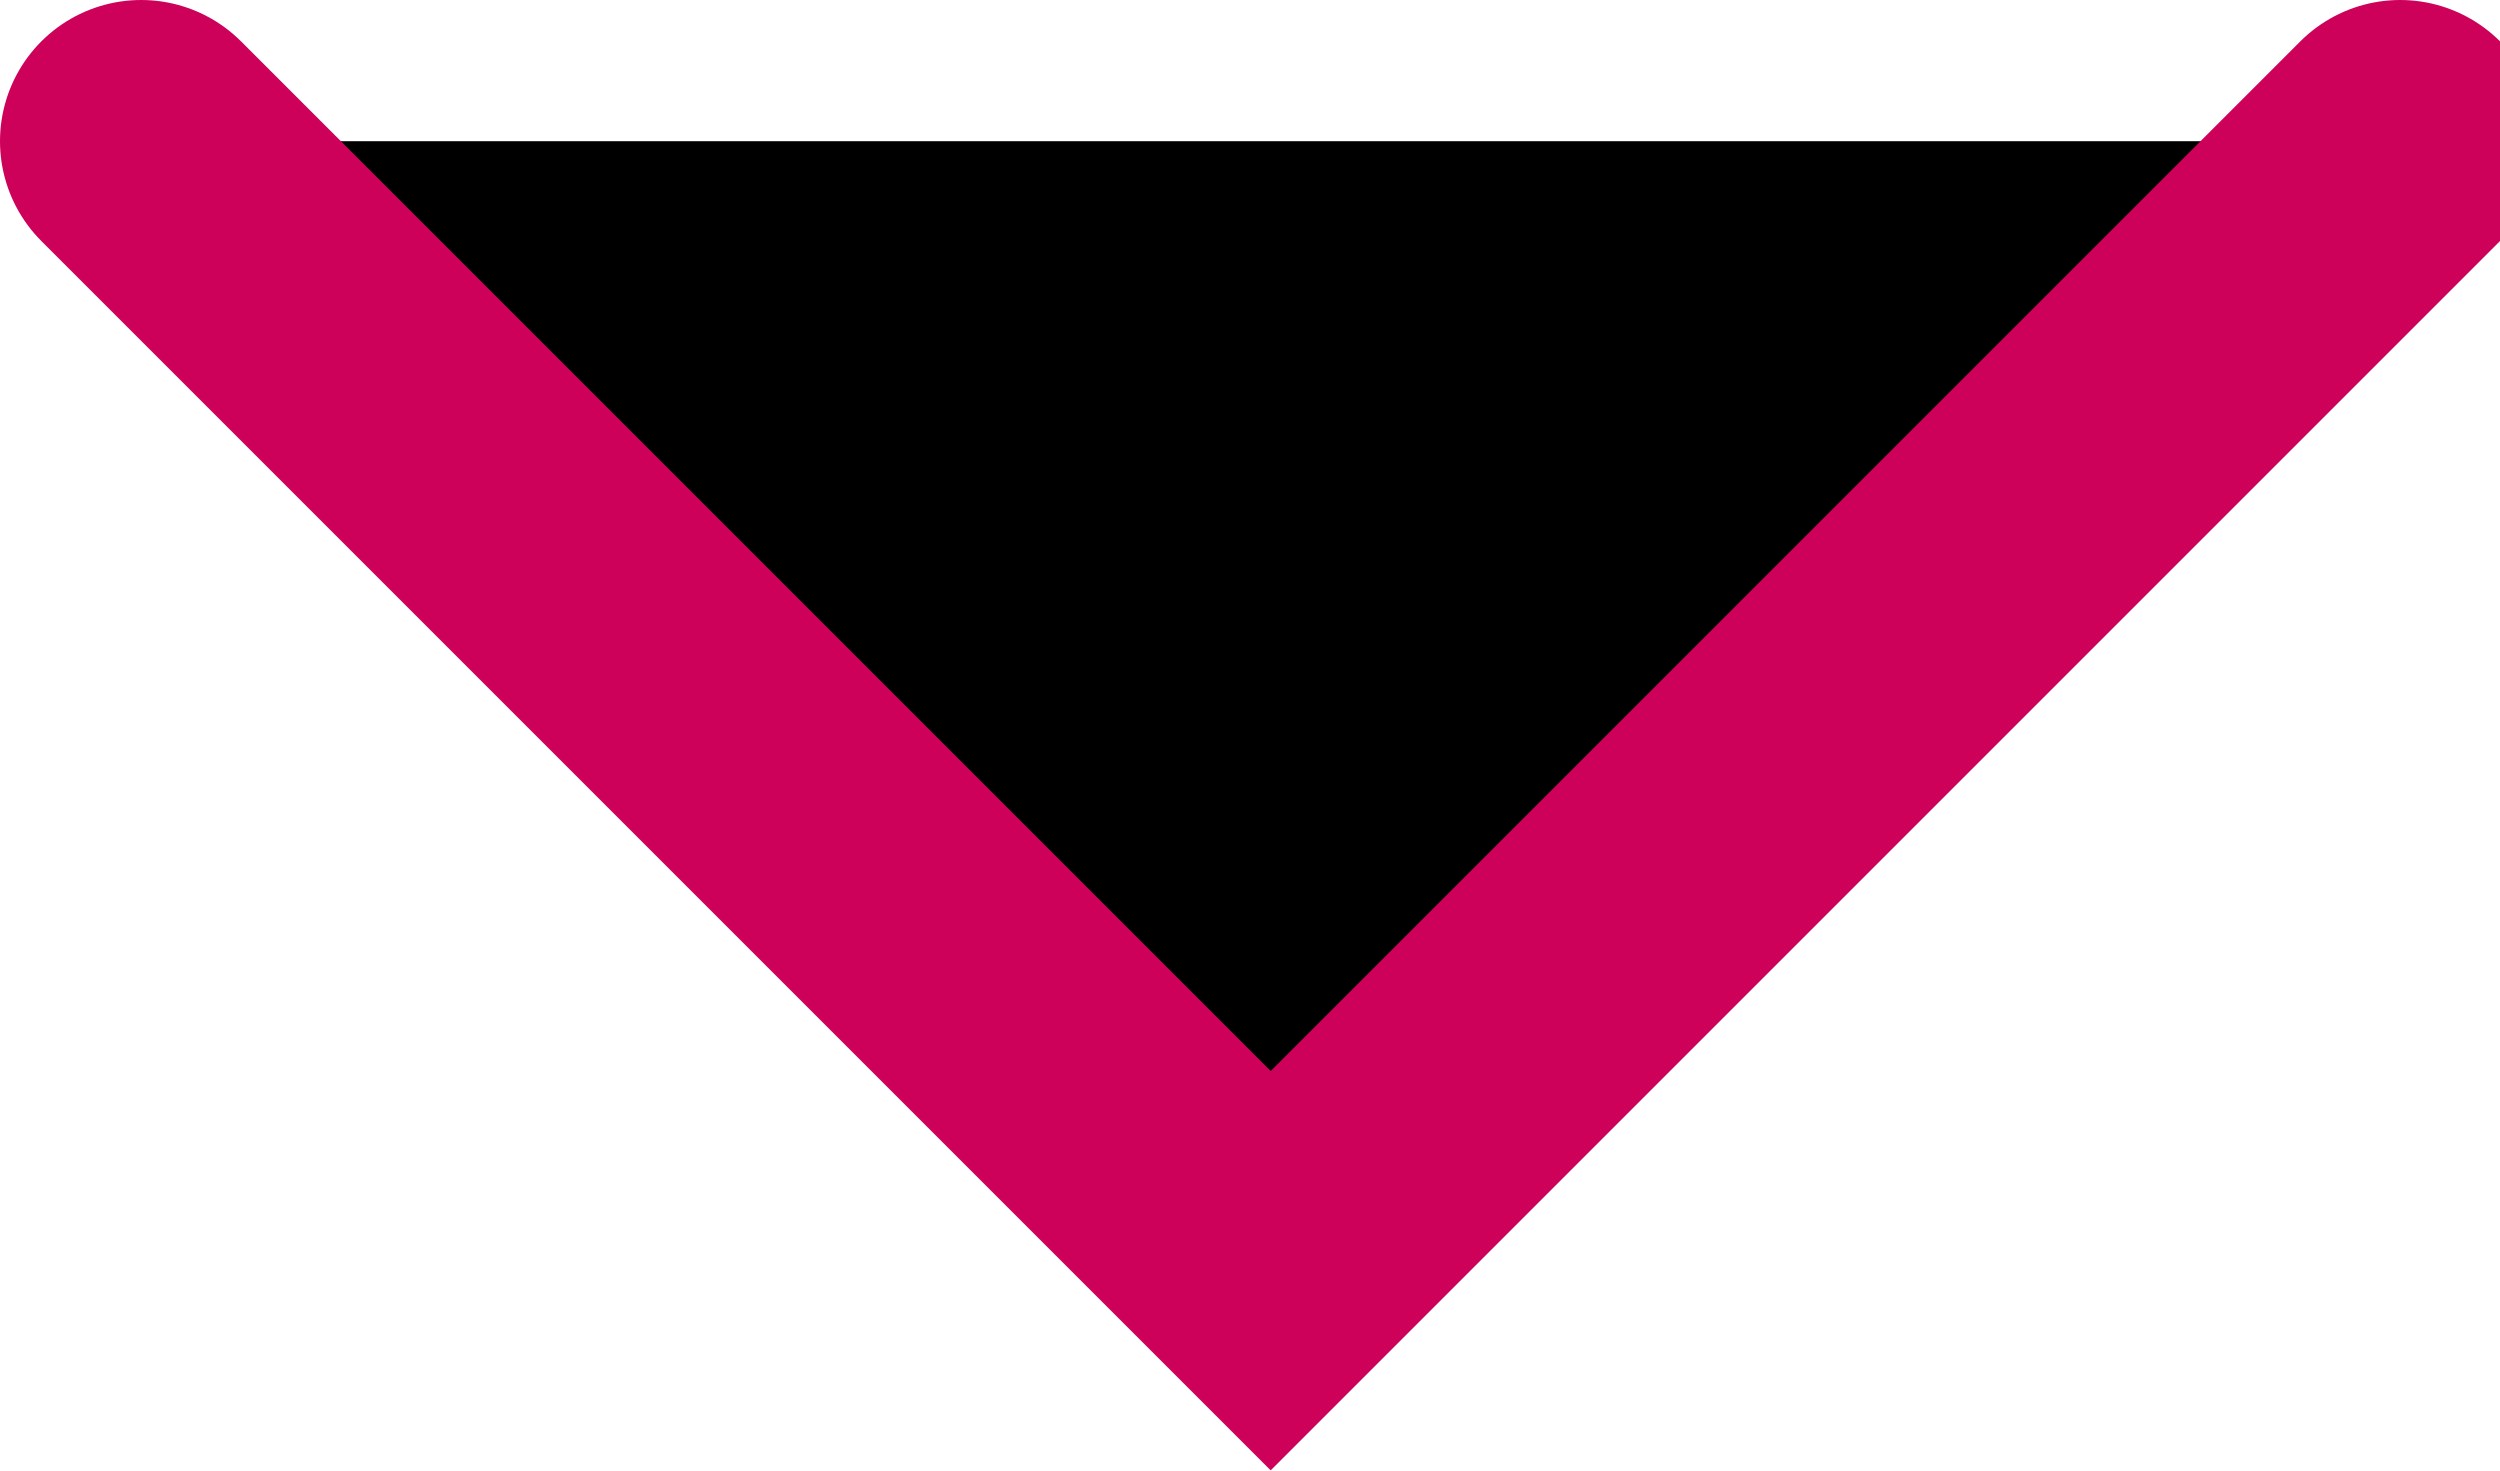
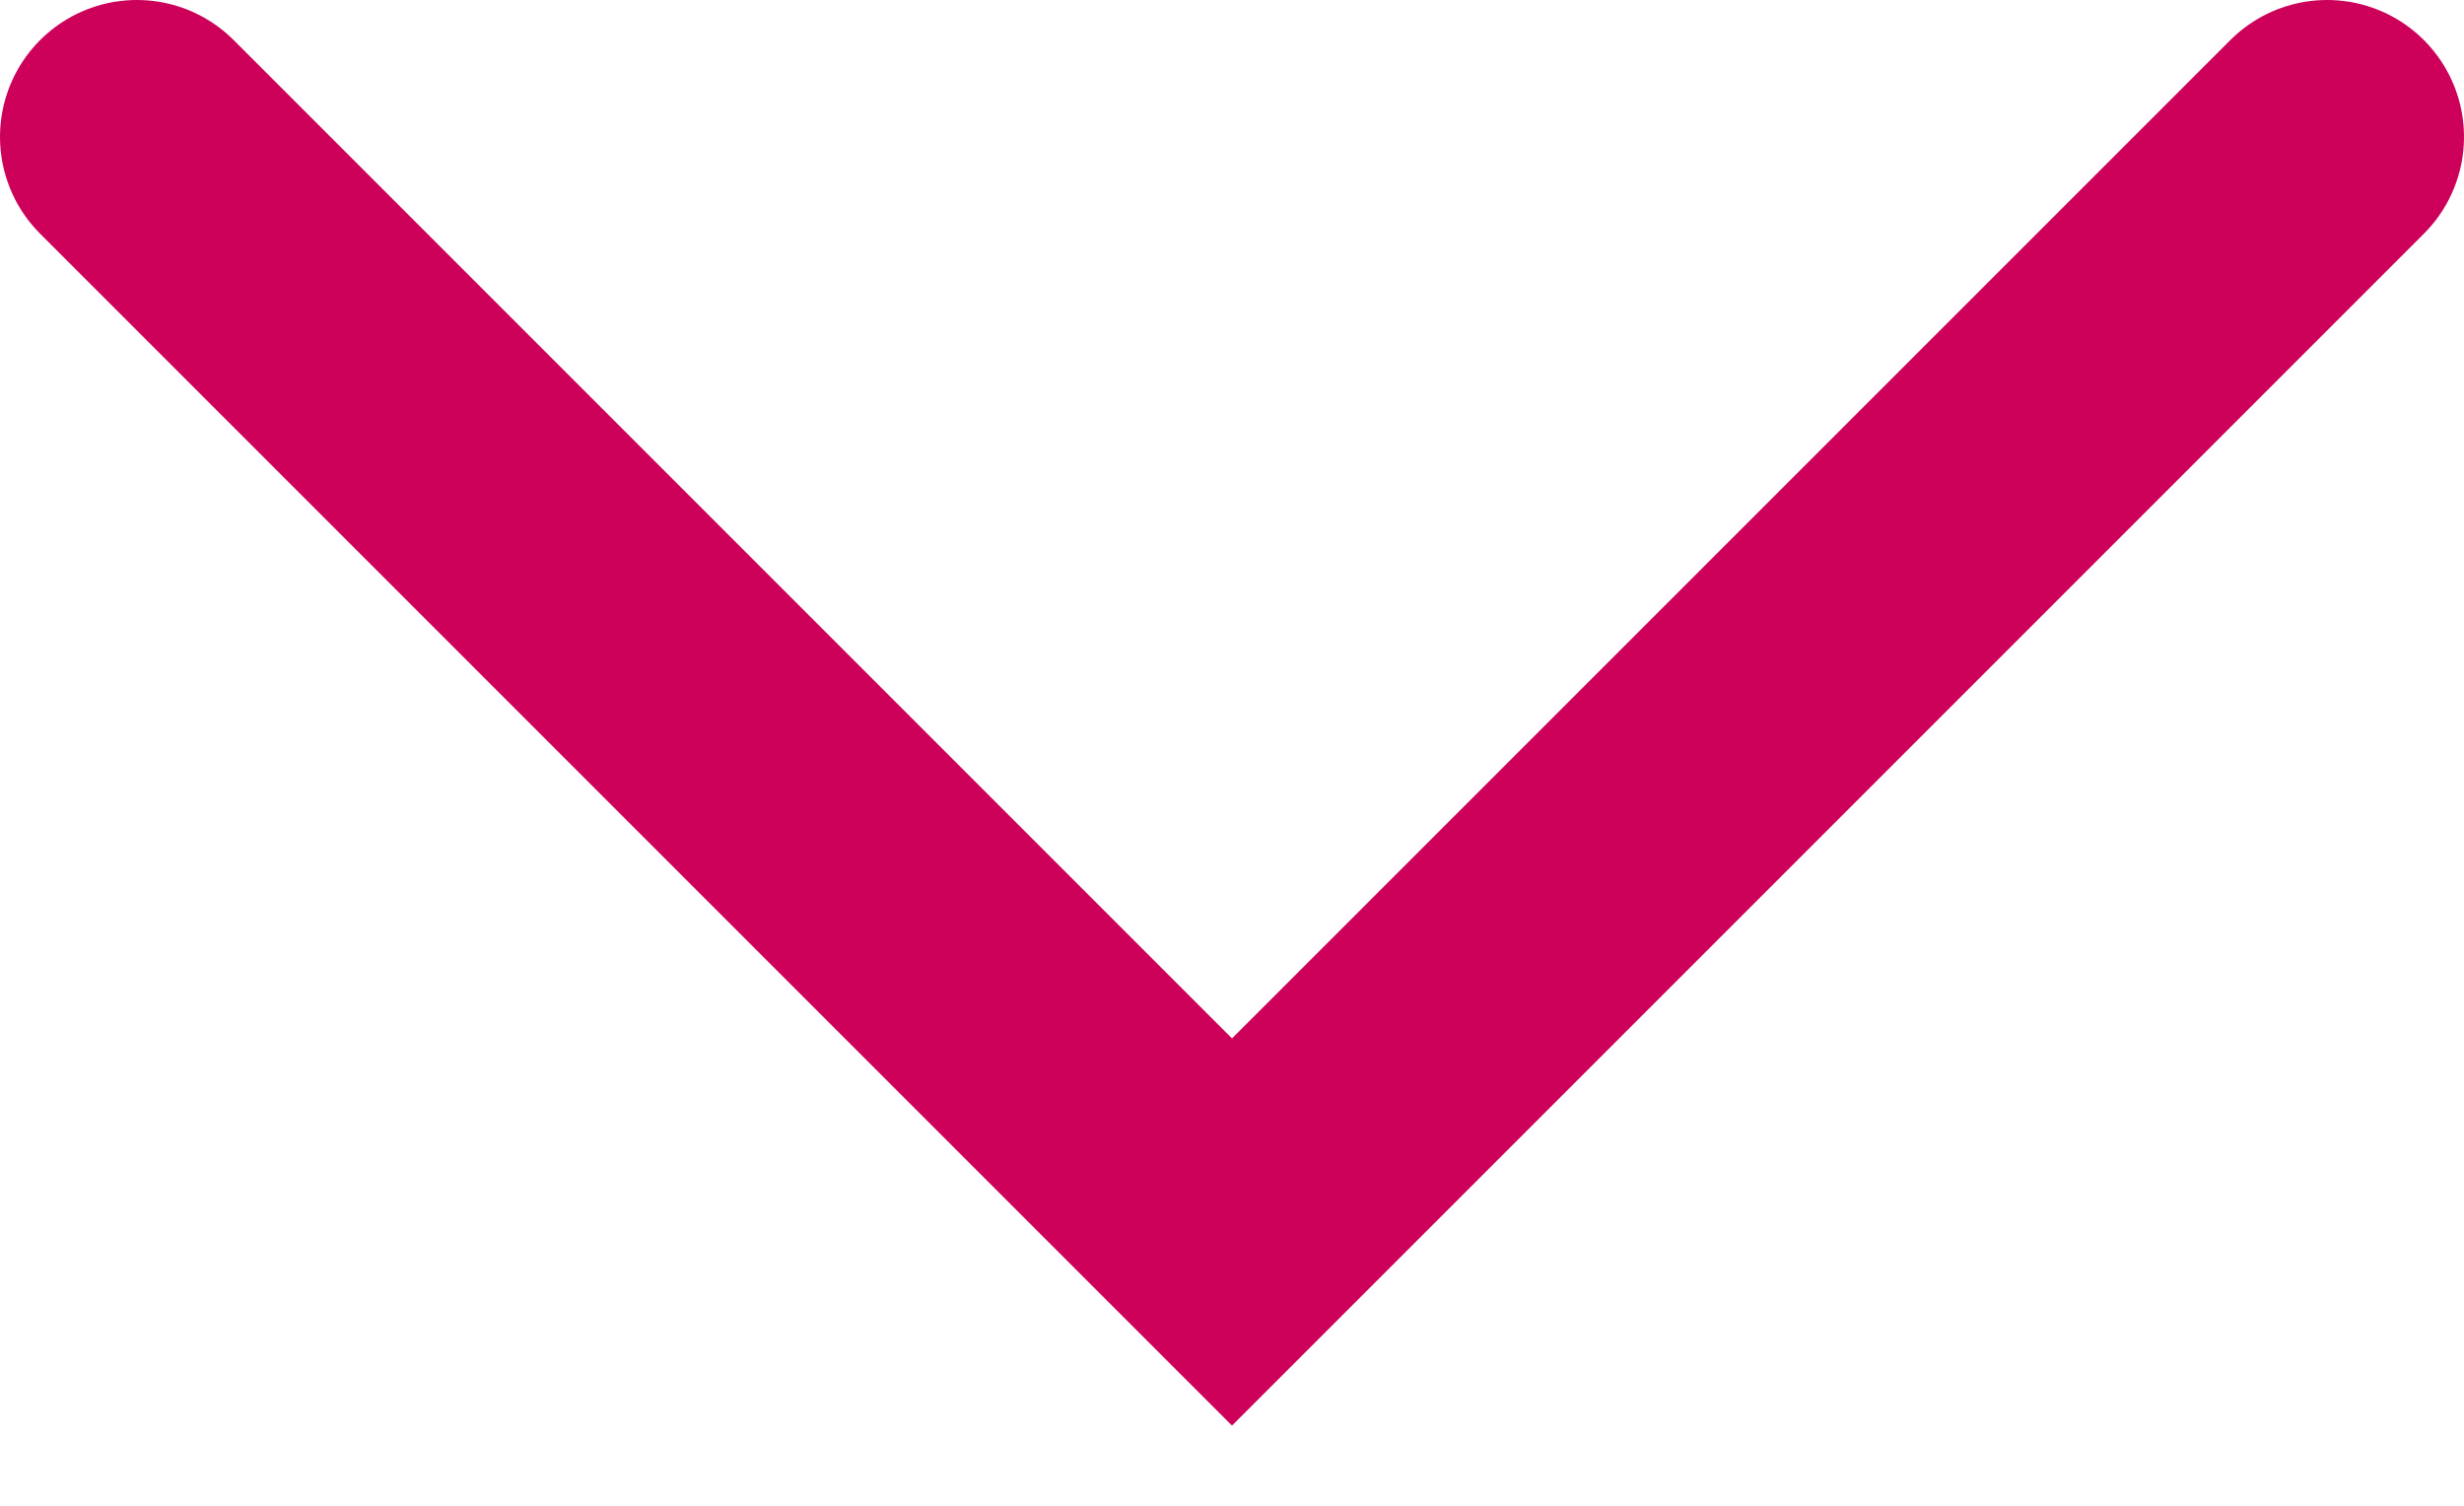
- <svg xmlns="http://www.w3.org/2000/svg" role="img" viewbox="0 0 18 11" fill="currentColor">
+ <svg xmlns="http://www.w3.org/2000/svg" role="img" width="18" height="11" viewBox="0 0 18 11" fill="none">
  <path transform="rotate(90, 9, 9)" d="M1 17L9 9L1 1" stroke="#cd005a" stroke-width="2" stroke-linecap="round" />
</svg>
